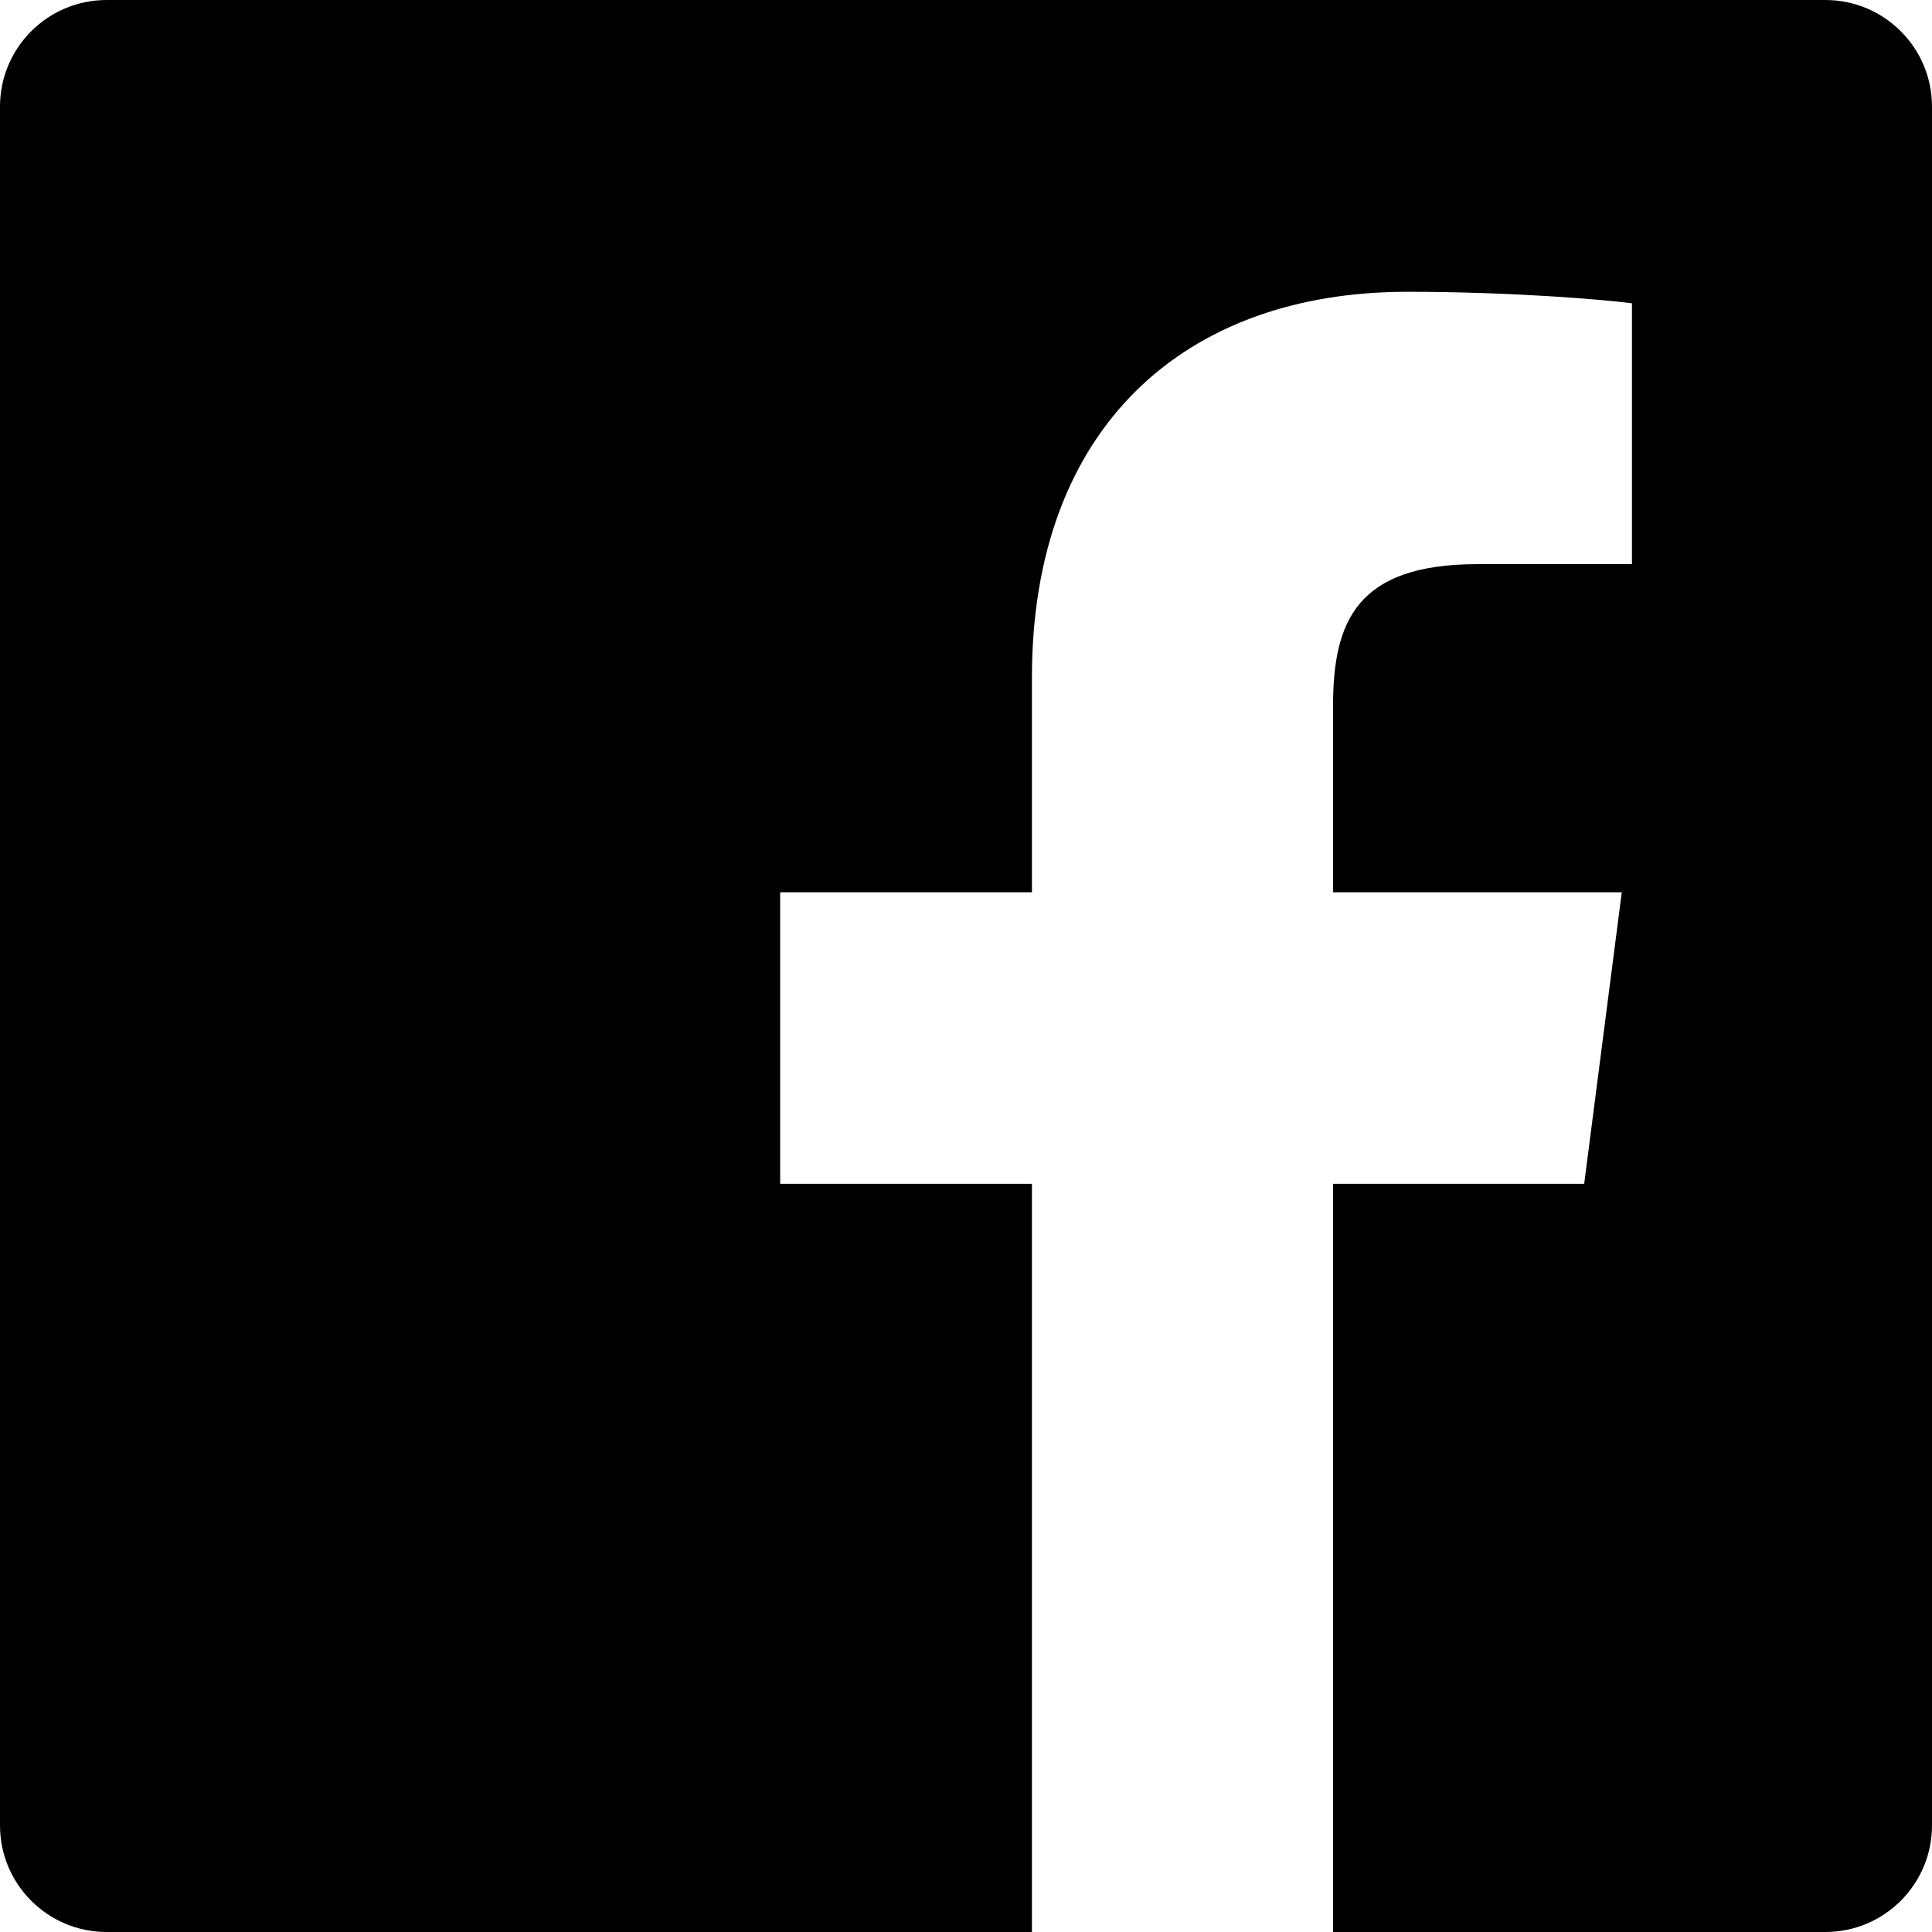
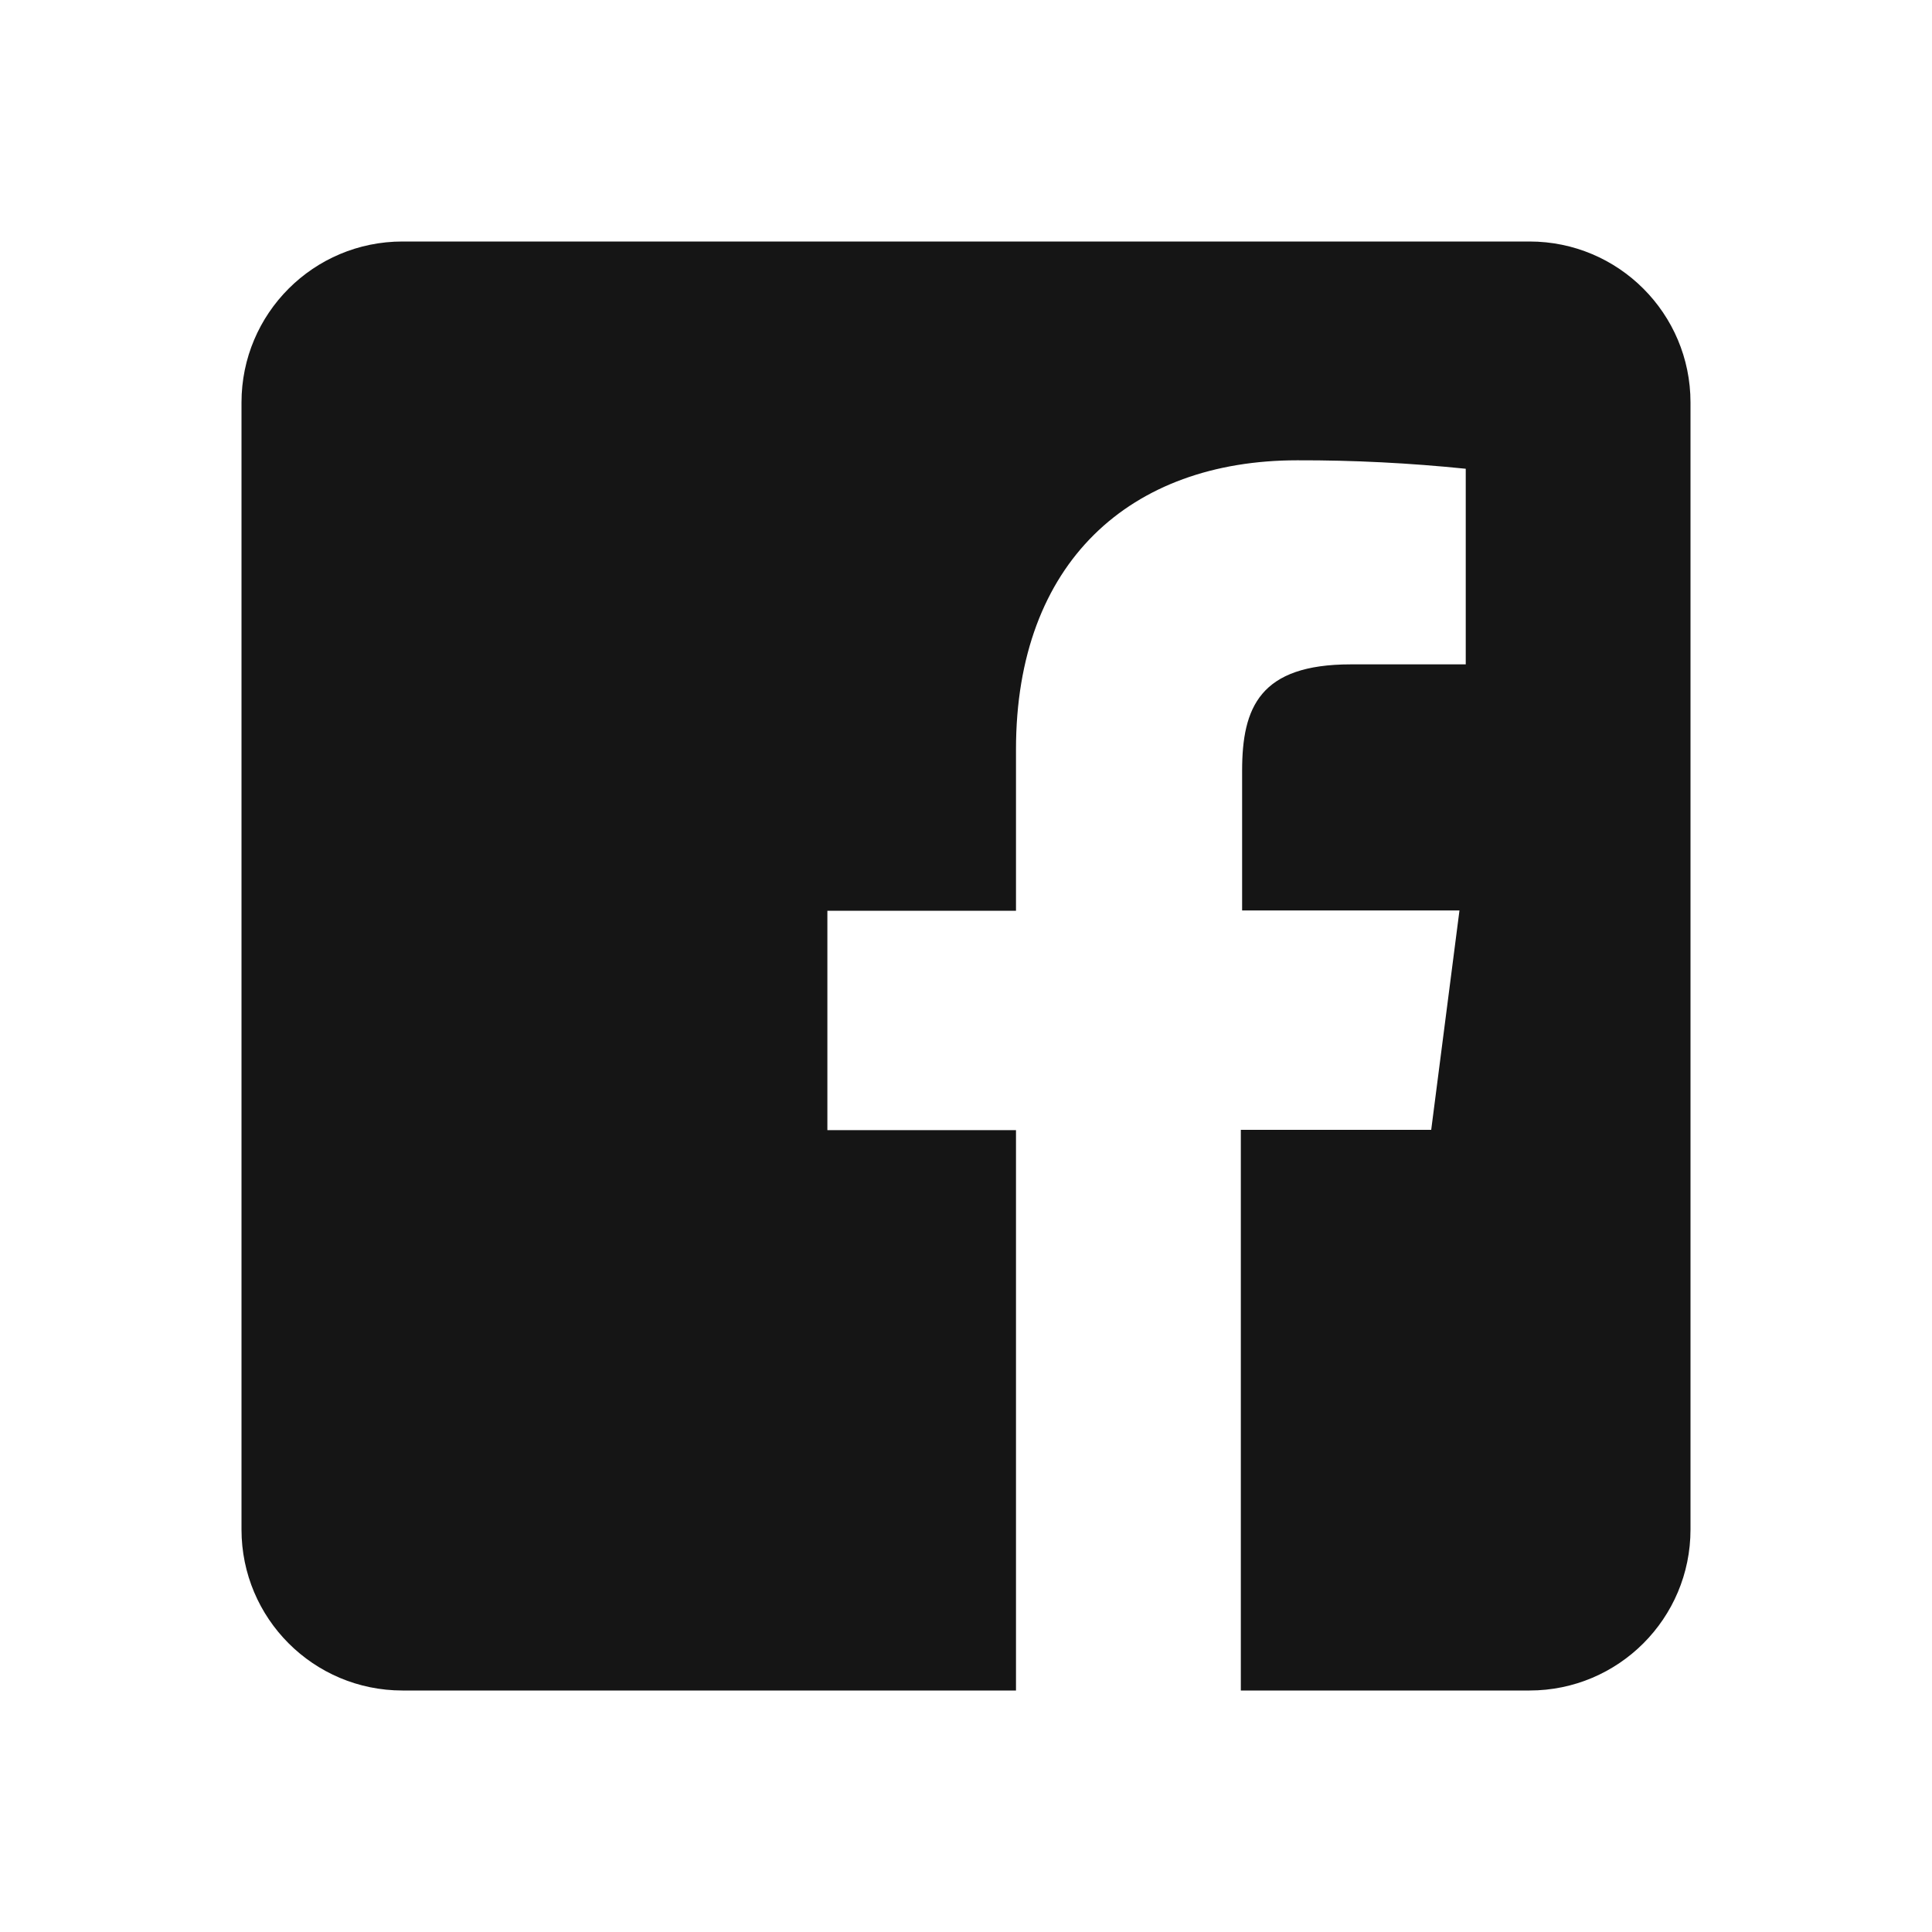
- <svg xmlns="http://www.w3.org/2000/svg" width="512" height="512" viewBox="0 0 512 512" fill="none">
-   <path d="M512 483.743C512 499.347 499.346 512 483.742 512H353.271V313.728H419.825L429.789 236.457H353.271V187.122C353.271 164.75 359.482 149.505 391.565 149.505L432.484 149.486V80.375C425.405 79.435 401.117 77.331 372.859 77.331C313.863 77.331 273.476 113.34 273.476 179.472V236.457H206.753V313.728H273.476V512H28.258C12.648 512 0 499.347 0 483.743V28.259C0 12.65 12.648 0 28.258 0H483.742C499.346 0 512 12.65 512 28.259V483.743Z" fill="black" />
+ <svg xmlns="http://www.w3.org/2000/svg" width="24px" height="24px" viewBox="0 0 24 24" version="1.1">
+   <g id="Icons/facebook" stroke="none" stroke-width="1" fill="none" fill-rule="evenodd">
+     <g id="icons8-facebook" transform="translate(3, 3)" fill="#151515">
+       <path d="M16,0 L2,0 C0.895,0 0,0.895 0,2 L0,16 C0,17.105 0.895,18 2,18 L9.621,18 L9.621,11.039 L7.278,11.039 L7.278,8.314 L9.621,8.314 L9.621,6.309 C9.621,3.985 11.042,2.718 13.116,2.718 C13.815,2.716 14.513,2.752 15.208,2.823 L15.208,5.253 L13.78,5.253 C12.65,5.253 12.43,5.787 12.43,6.575 L12.43,8.31 L15.13,8.31 L14.779,11.035 L12.414,11.035 L12.414,18 L16,18 C17.105,18 18,17.105 18,16 L18,2 C18,0.895 17.105,0 16,0 Z" id="Path" />
+     </g>
+   </g>
</svg>
